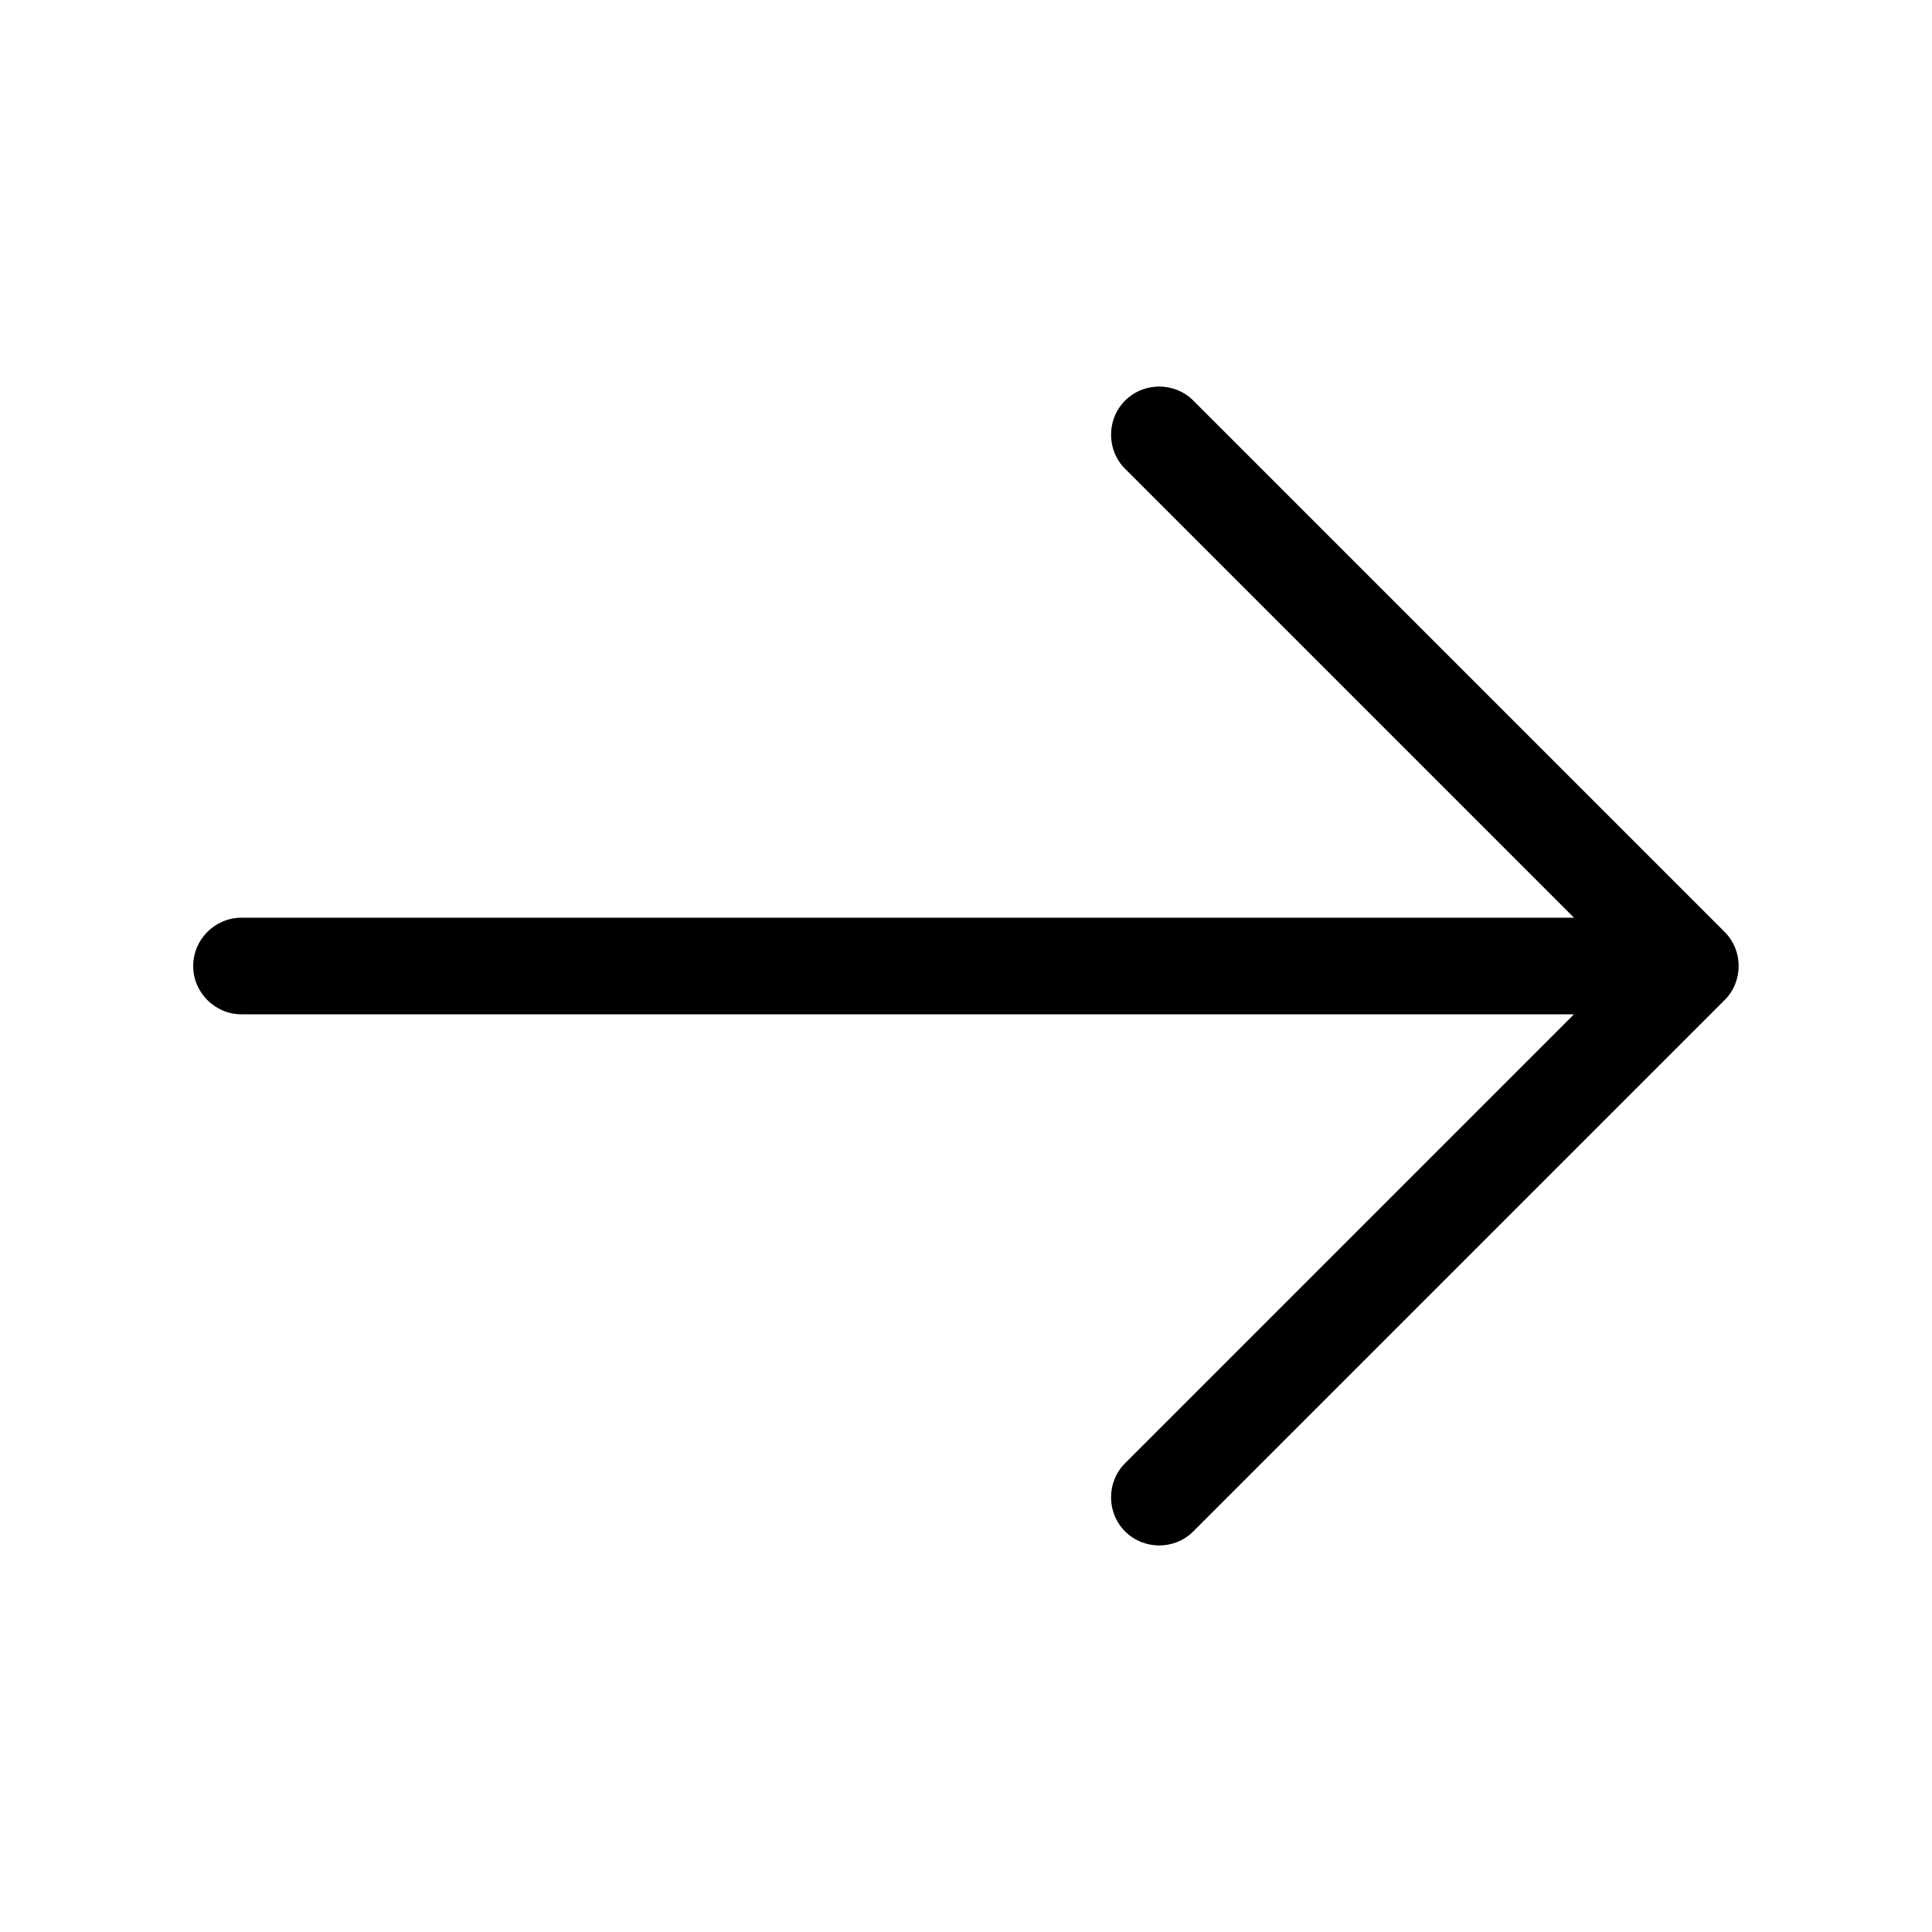
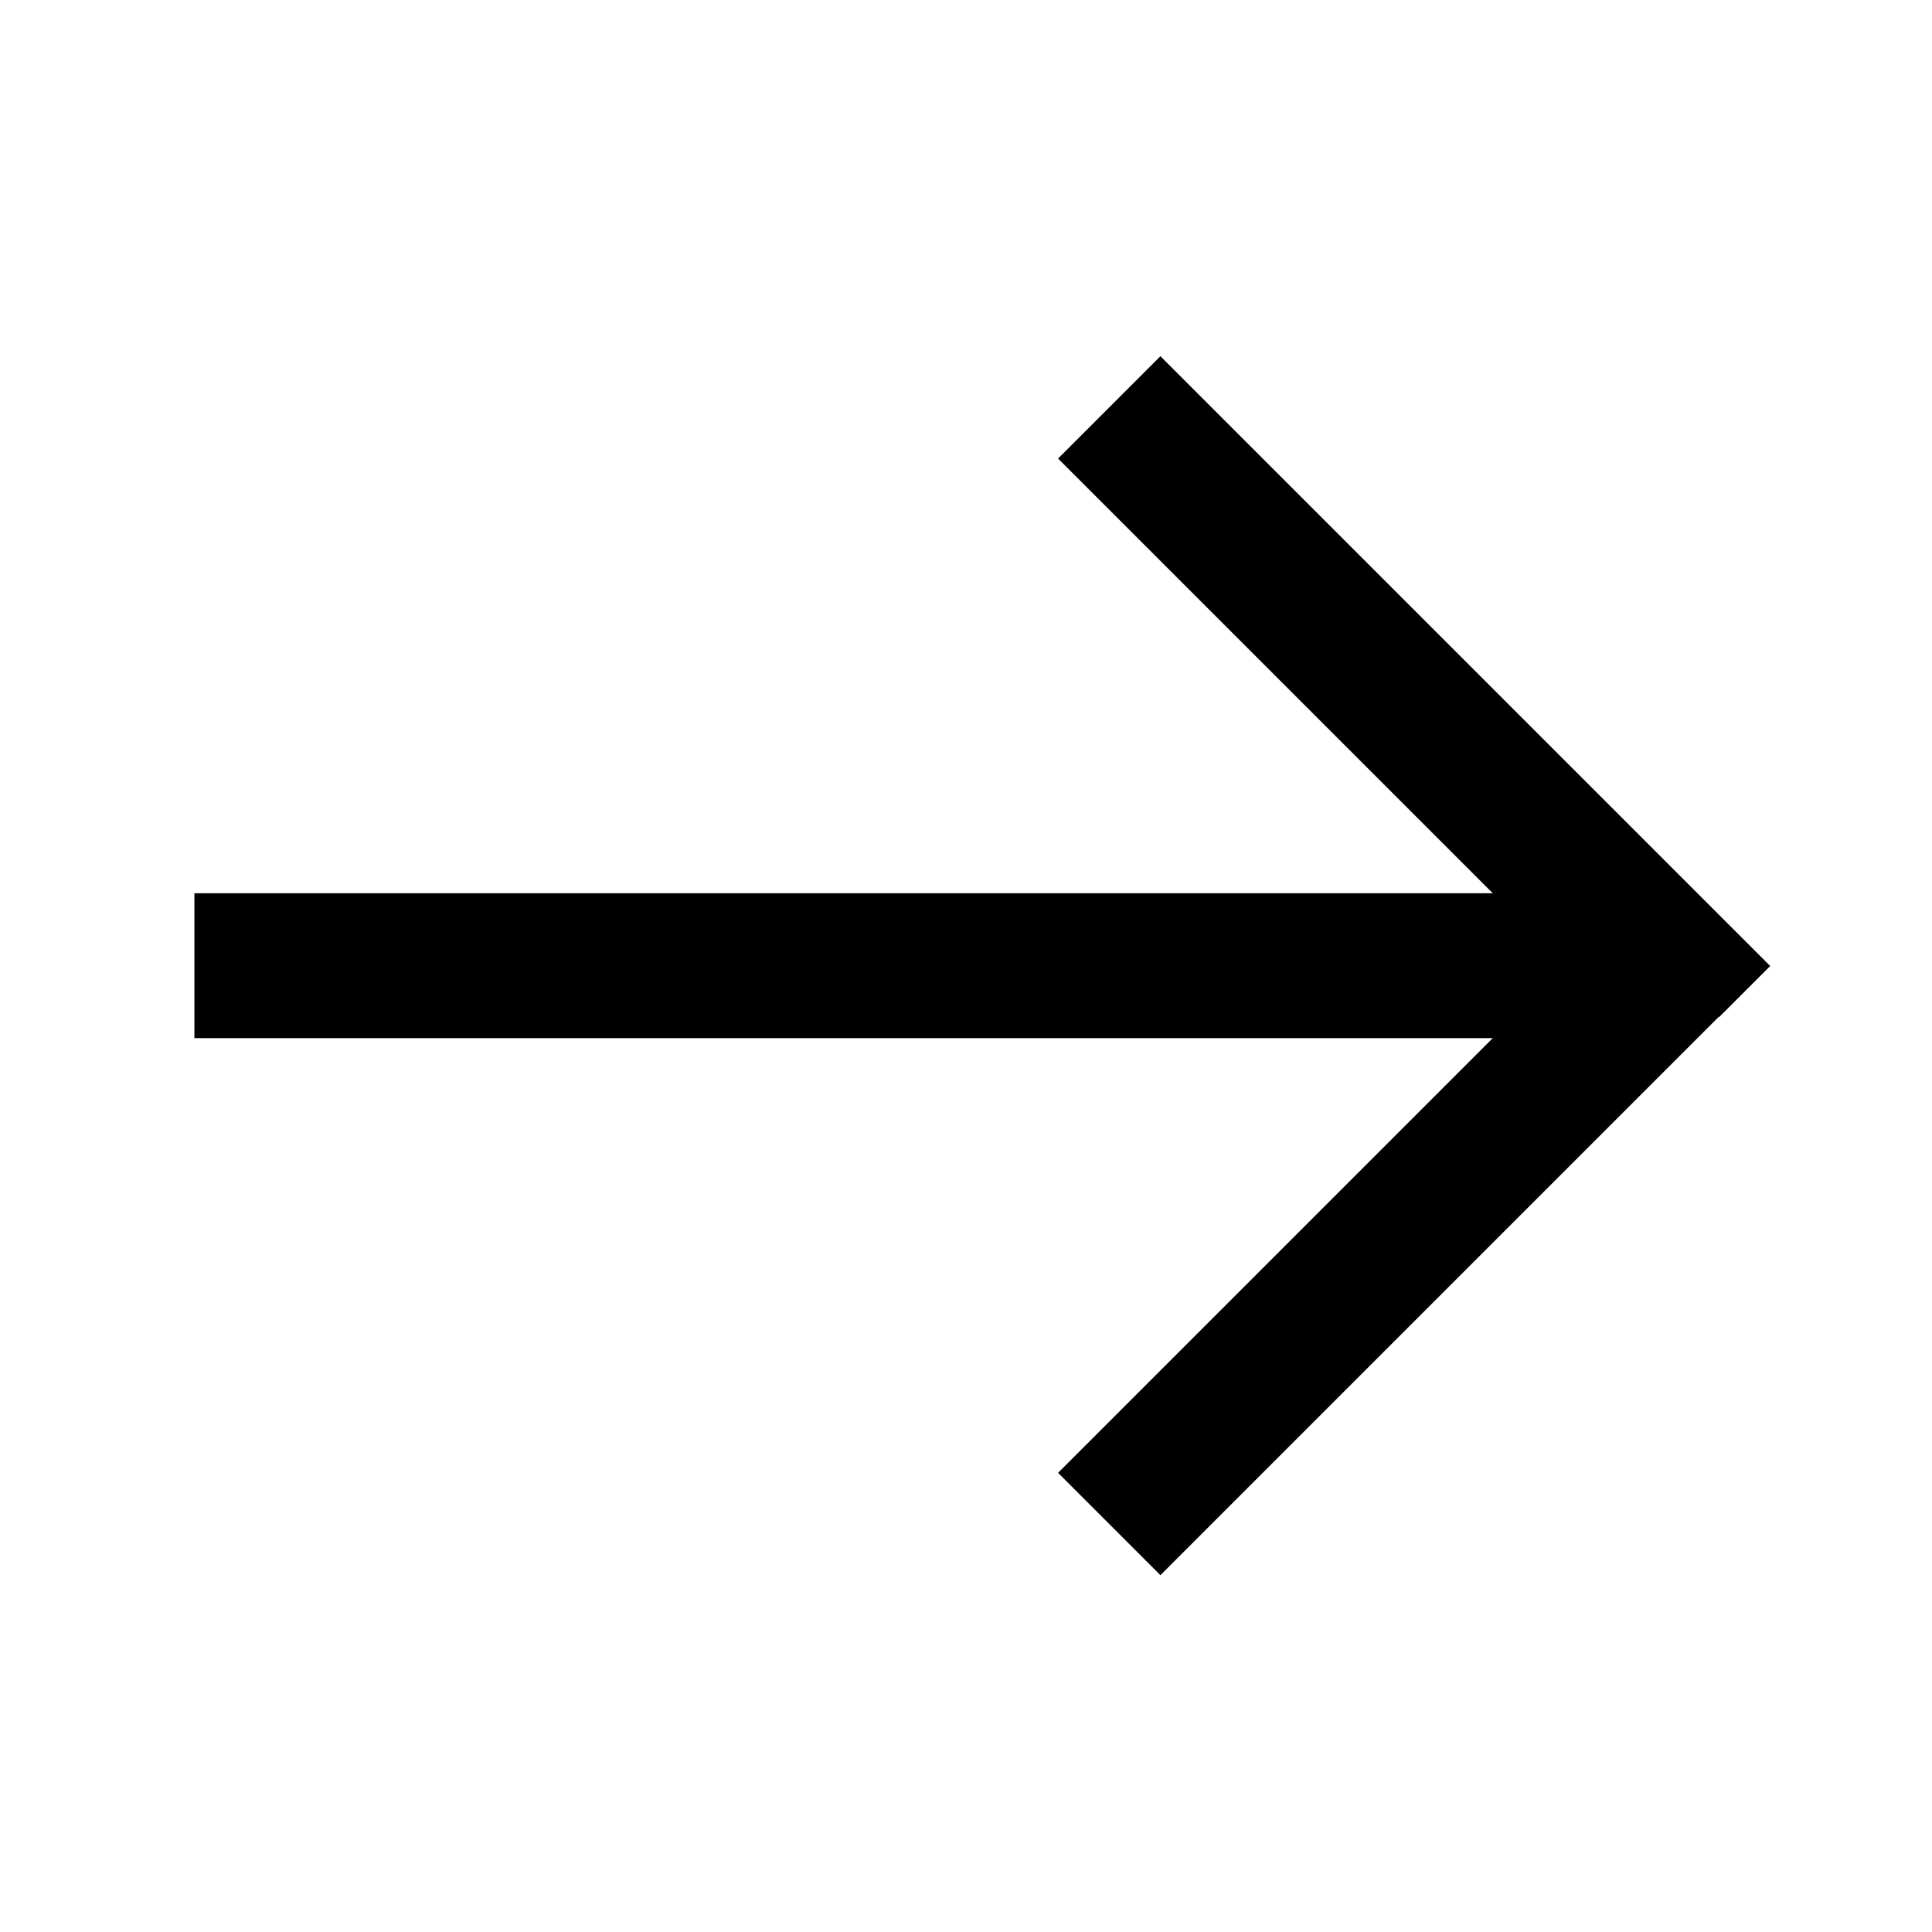
<svg xmlns="http://www.w3.org/2000/svg" viewBox="0 0 640 640">
-   <path d="M571.3 331.3C577.5 325.1 577.5 314.9 571.3 308.7L395.3 132.7C389.1 126.5 378.9 126.5 372.7 132.7C366.5 138.9 366.5 149.1 372.7 155.3L521.4 304L80 304C71.2 304 64 311.2 64 320C64 328.8 71.2 336 80 336L521.4 336L372.7 484.7C366.5 490.9 366.5 501.1 372.7 507.3C378.9 513.5 389.1 513.5 395.3 507.3L571.3 331.3z" fill="currentColor" />
+   <path d="M569.4 337L586.4 320L569.4 303L401.4 135L384.4 118L350.5 151.9L367.5 168.9L494.5 295.9L64.4 295.9L64.4 343.9L494.5 343.9L367.5 470.9L350.5 487.9L384.4 521.8L401.4 504.8L569.4 336.8z" />
</svg>
